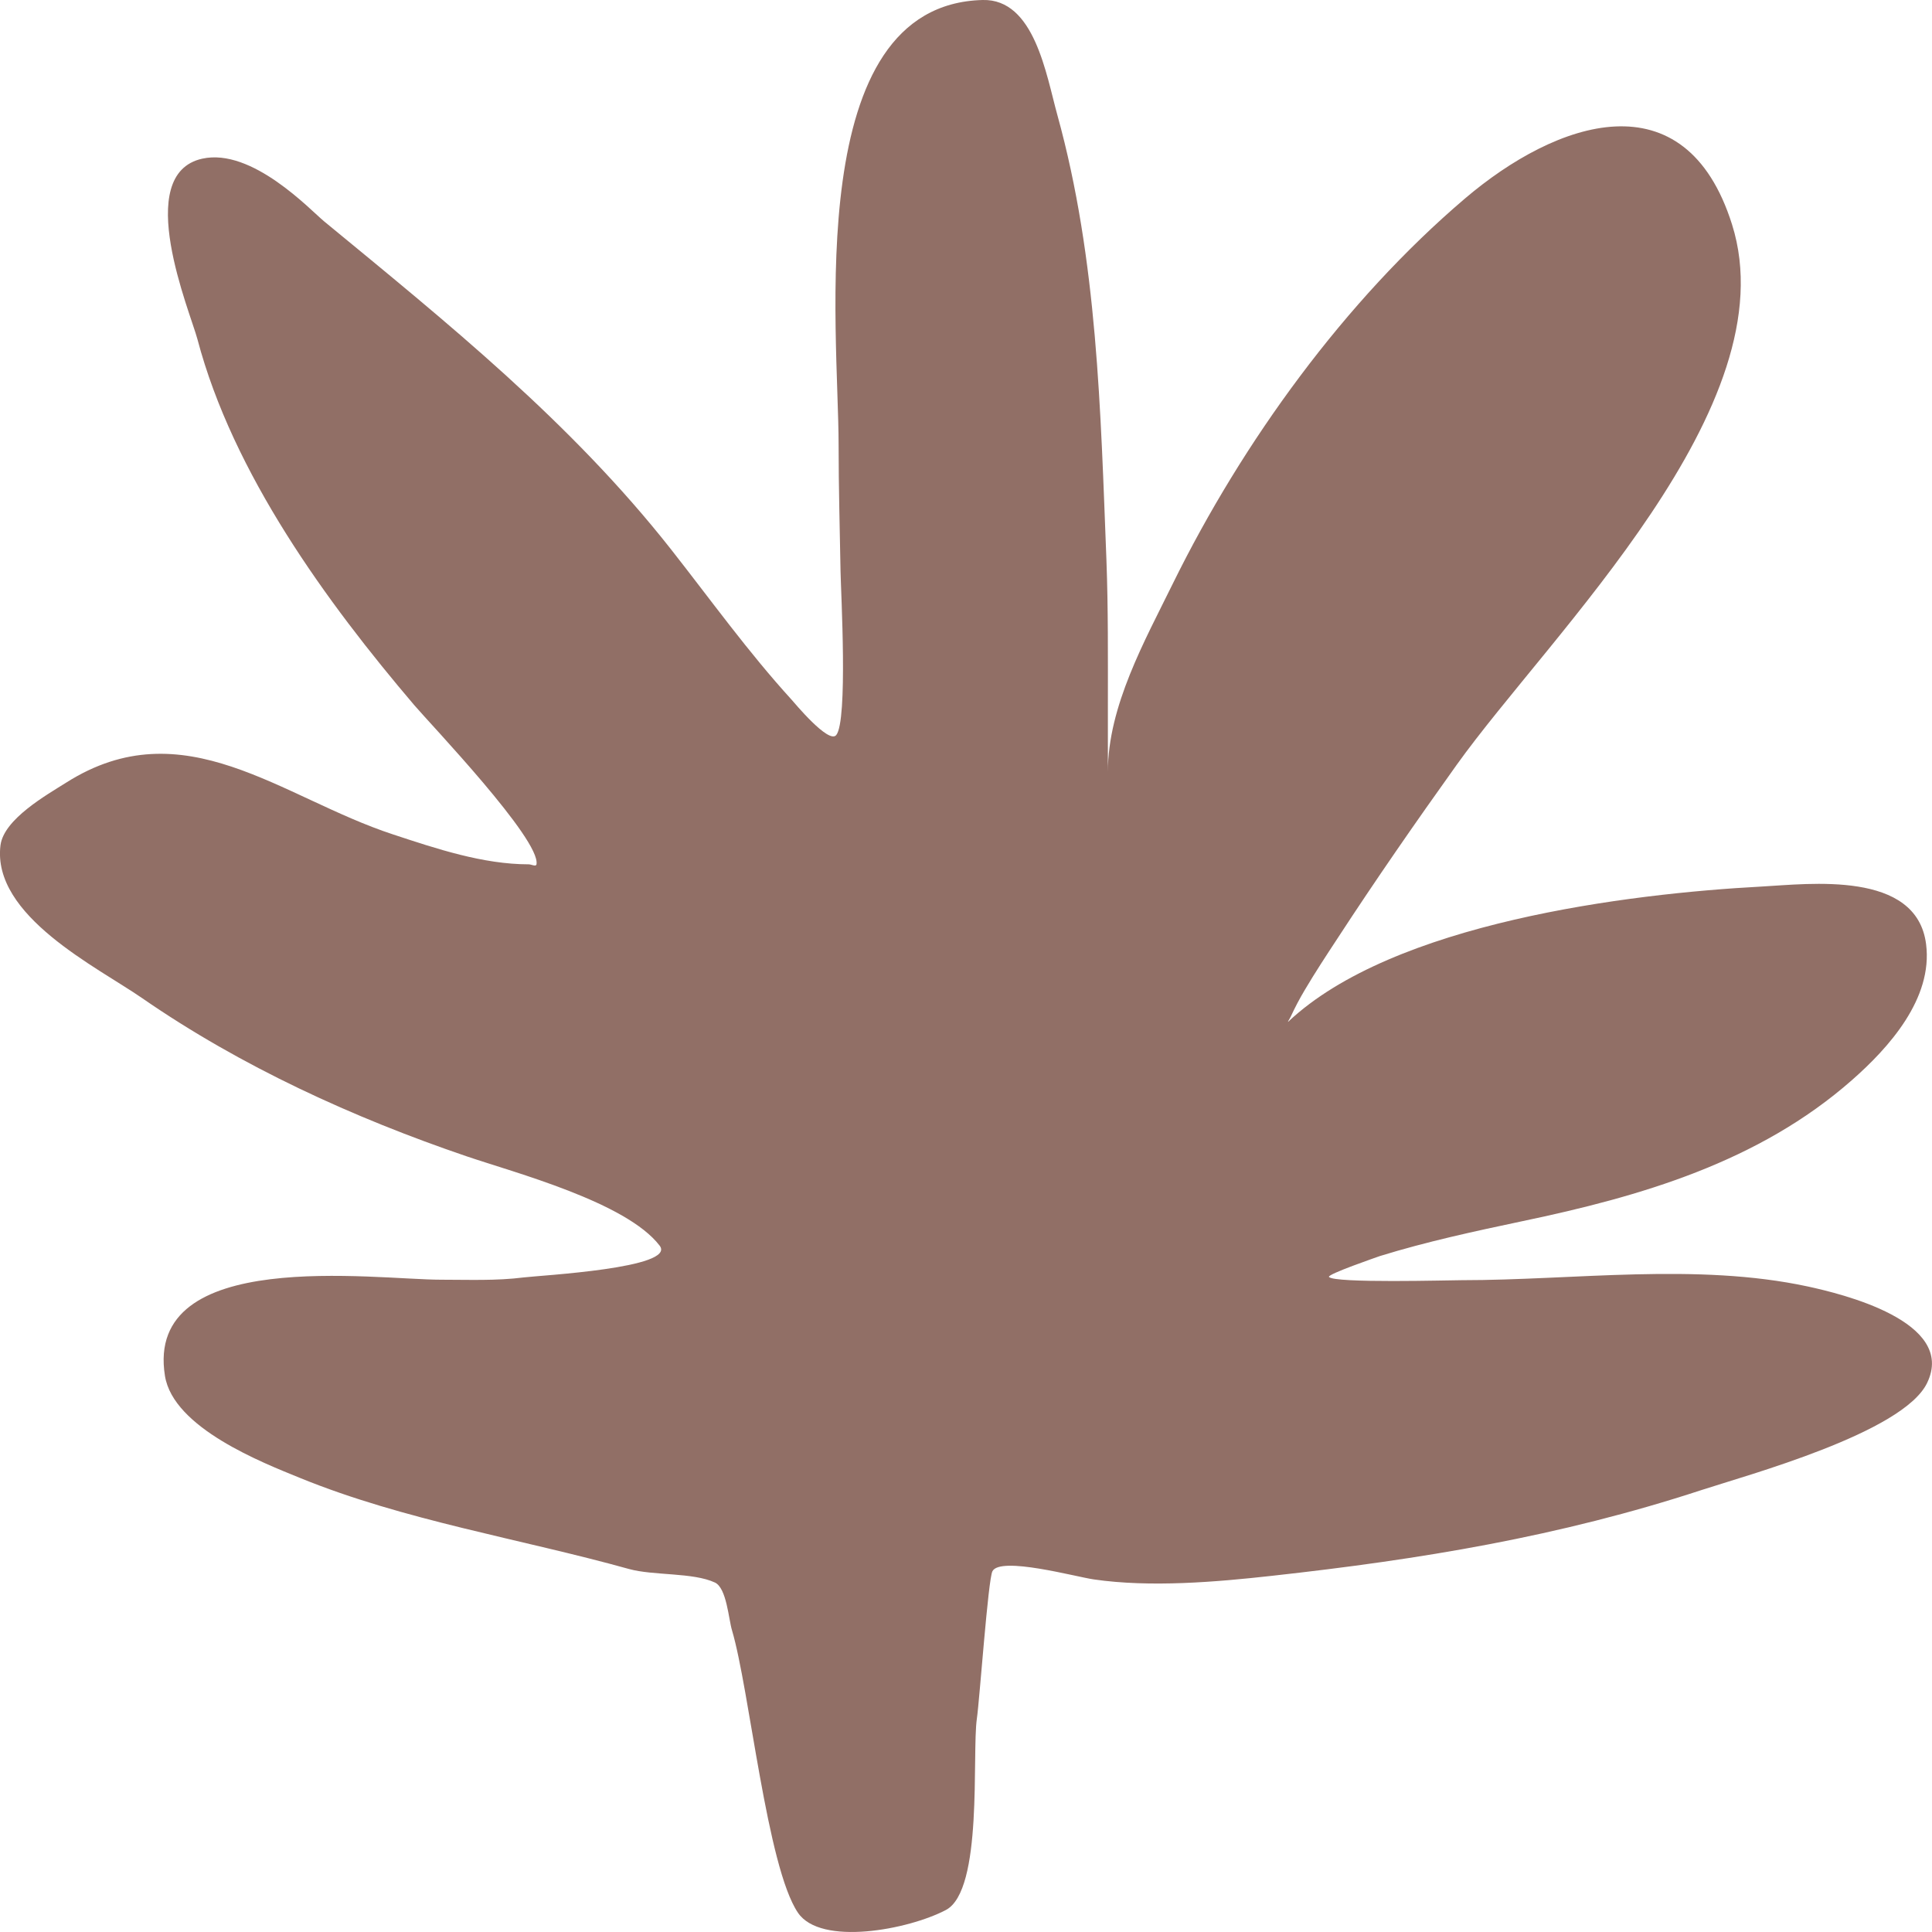
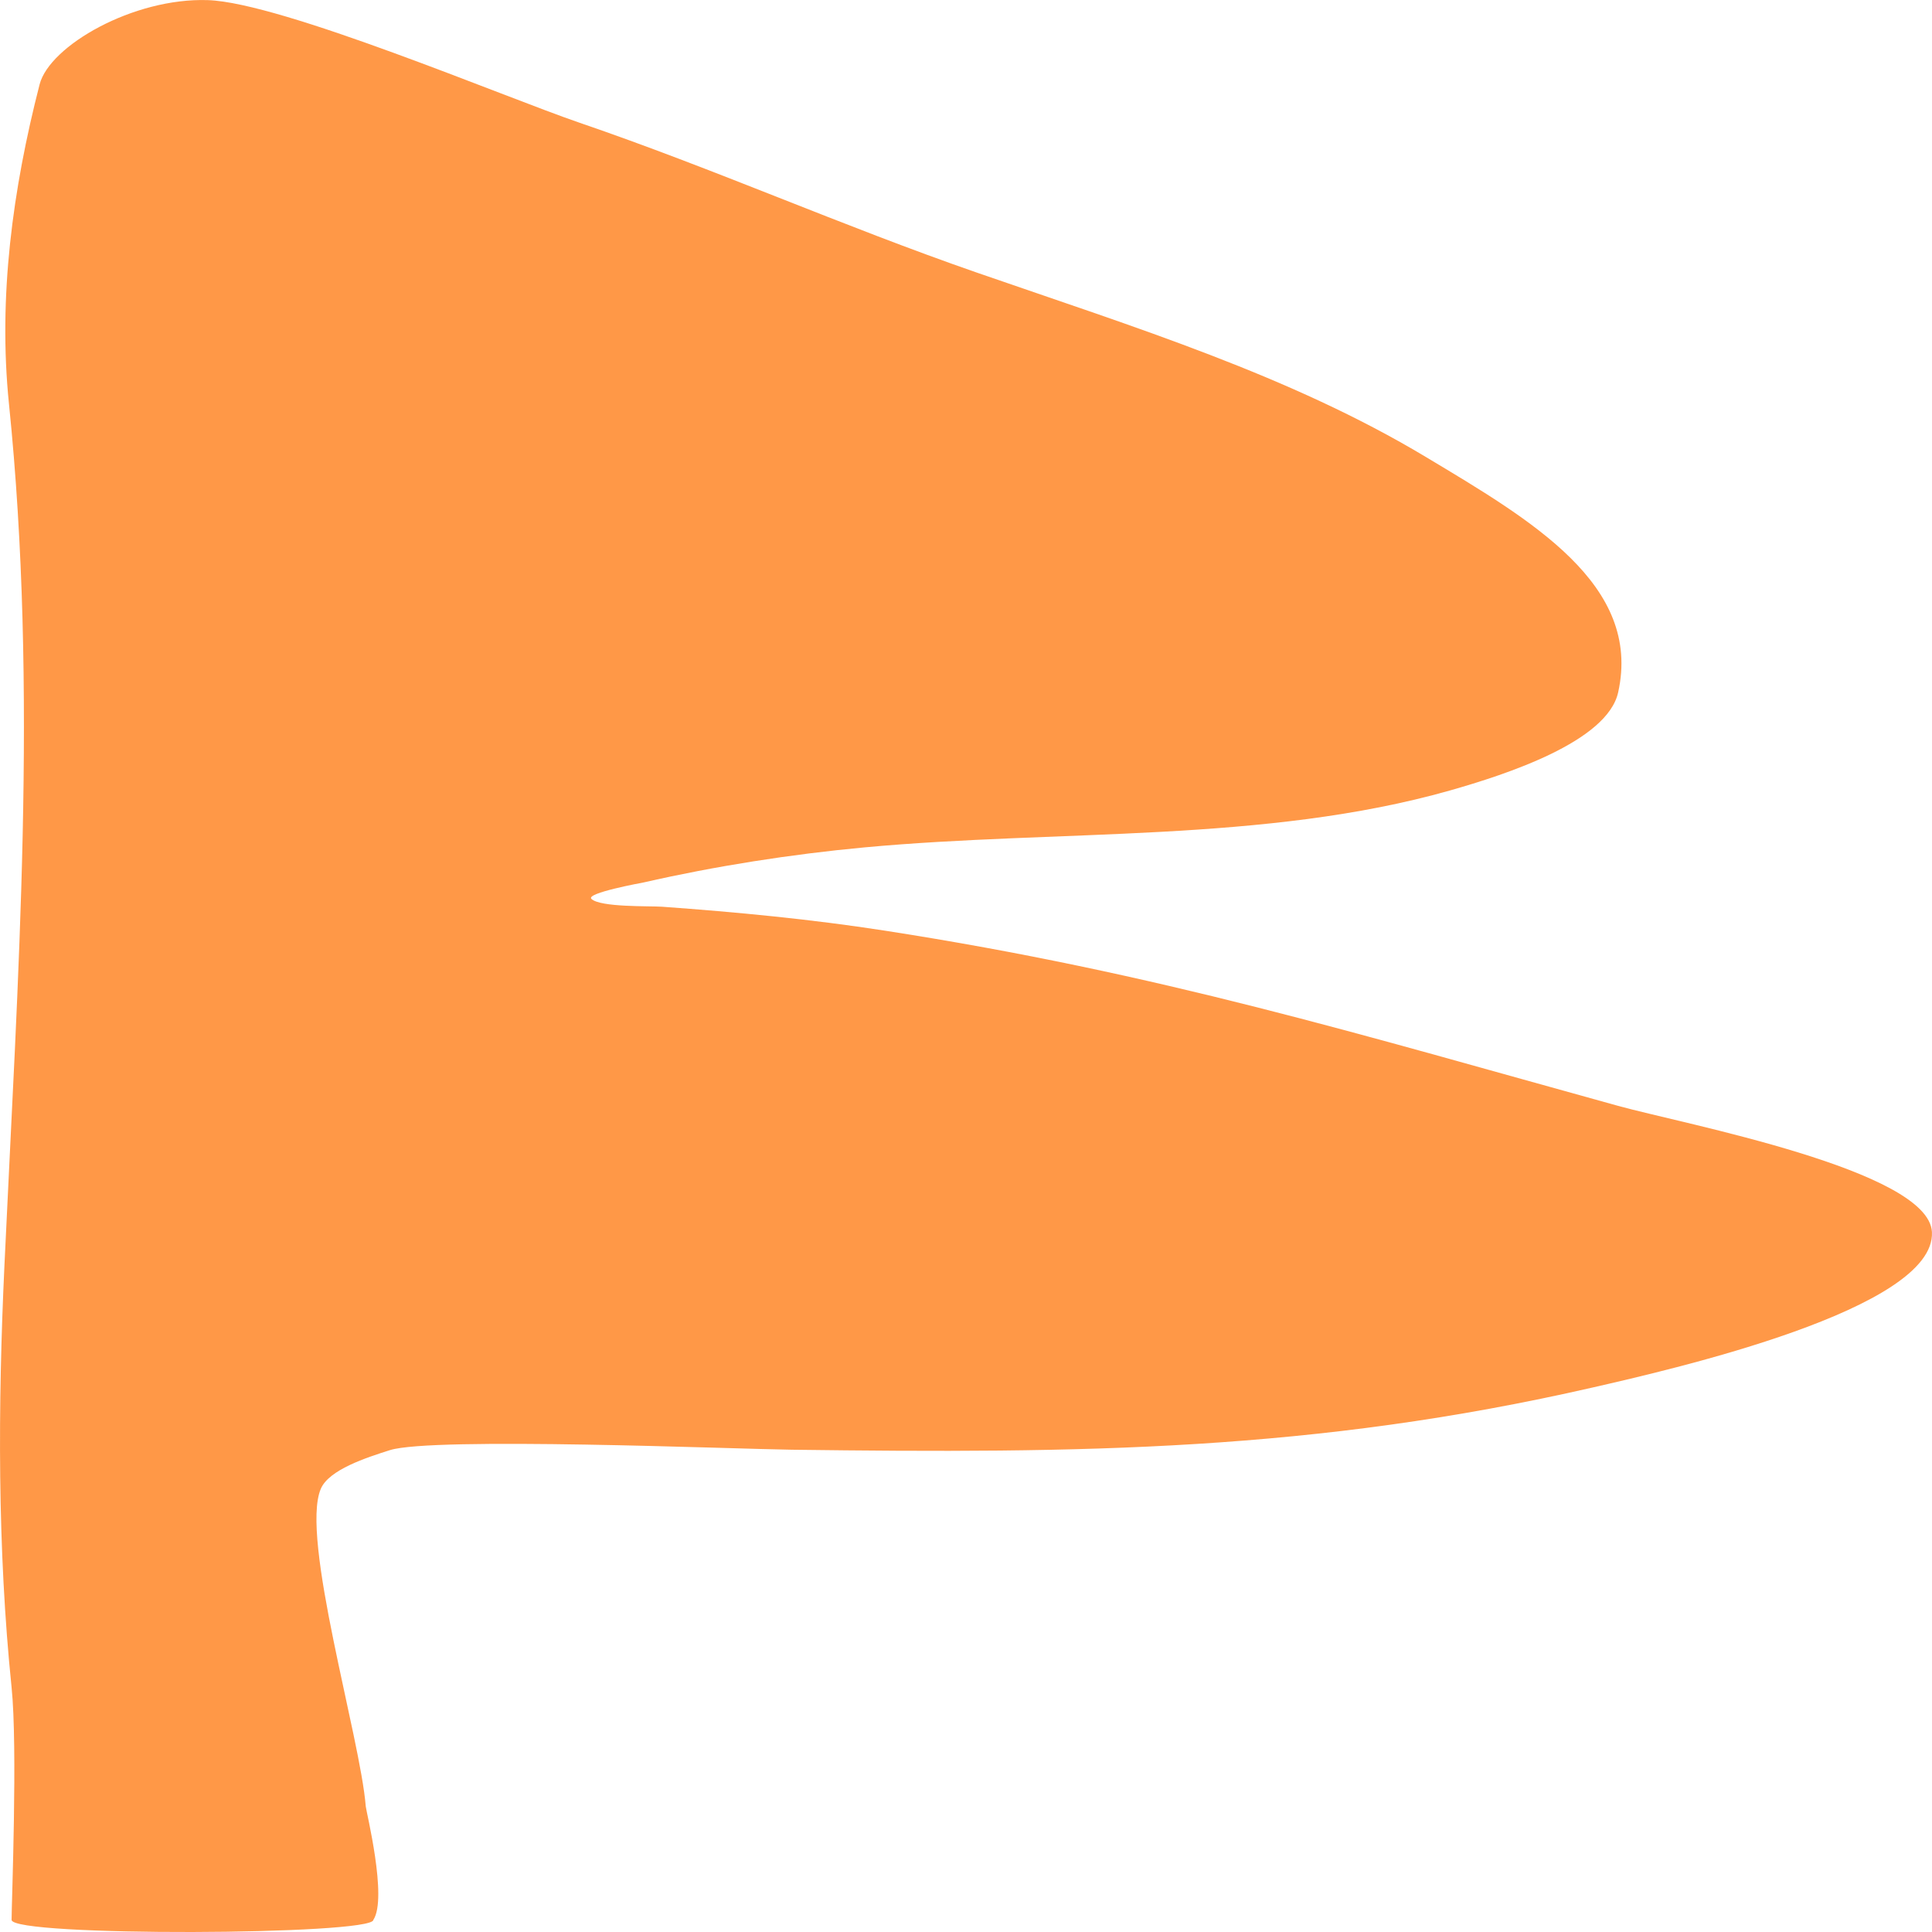
- <svg xmlns="http://www.w3.org/2000/svg" width="16" height="16" viewBox="0 0 16 16" fill="none">
-   <path fill-rule="evenodd" clip-rule="evenodd" d="M7.833 15.818C7.522 15.981 6.796 16.119 6.608 15.84C6.351 15.46 6.207 13.99 6.062 13.501C6.034 13.409 6.018 13.152 5.921 13.106C5.739 13.021 5.413 13.05 5.21 12.994C4.313 12.744 3.347 12.592 2.483 12.239C2.179 12.115 1.435 11.827 1.366 11.394C1.194 10.322 3.104 10.598 3.652 10.598C3.881 10.598 4.11 10.608 4.338 10.579C4.477 10.562 5.605 10.502 5.463 10.316C5.187 9.955 4.26 9.711 3.864 9.576C2.93 9.258 1.997 8.833 1.177 8.266C0.809 8.011 -0.069 7.585 0.004 7C0.032 6.783 0.387 6.583 0.547 6.482C1.523 5.862 2.33 6.607 3.254 6.91C3.612 7.028 3.999 7.158 4.379 7.158C4.4 7.158 4.439 7.18 4.443 7.158C4.479 6.954 3.564 5.996 3.431 5.84C2.705 4.987 1.93 3.925 1.635 2.809C1.575 2.583 1.093 1.443 1.675 1.314C2.088 1.223 2.569 1.738 2.684 1.833C3.703 2.672 4.727 3.495 5.556 4.548C5.887 4.969 6.195 5.399 6.556 5.795C6.577 5.818 6.862 6.163 6.925 6.088C7.023 5.97 6.964 4.904 6.961 4.732C6.955 4.384 6.945 4.036 6.945 3.688C6.945 2.732 6.636 0.038 8.138 0C8.567 -0.011 8.664 0.619 8.757 0.954C9.089 2.155 9.114 3.396 9.163 4.638C9.178 5.042 9.175 5.446 9.175 5.851V6.392C9.175 5.848 9.482 5.304 9.713 4.833C10.293 3.655 11.14 2.489 12.131 1.645C12.892 0.997 13.956 0.628 14.344 1.859C14.818 3.362 12.839 5.25 12.063 6.335C11.724 6.809 11.393 7.286 11.075 7.774C10.983 7.914 10.891 8.054 10.806 8.198C10.763 8.27 10.724 8.344 10.689 8.42C10.683 8.434 10.658 8.471 10.669 8.461C11.539 7.642 13.483 7.401 14.589 7.342C14.98 7.321 15.873 7.205 15.951 7.819C16.009 8.27 15.642 8.677 15.337 8.945C14.563 9.626 13.583 9.909 12.609 10.113C12.212 10.197 11.816 10.282 11.428 10.402C11.409 10.409 10.989 10.553 11.006 10.575C11.049 10.629 12.008 10.602 12.103 10.602C13.039 10.602 14.05 10.456 14.971 10.654C15.243 10.713 16.208 10.942 15.959 11.454C15.759 11.866 14.473 12.215 14.091 12.34C12.913 12.726 11.766 12.914 10.536 13.05C10.069 13.102 9.527 13.148 9.058 13.08C8.907 13.058 8.285 12.887 8.219 13.012C8.183 13.079 8.113 14.073 8.09 14.233C8.048 14.526 8.144 15.655 7.833 15.818Z" fill="#916F66" />
+ <svg xmlns="http://www.w3.org/2000/svg" width="32" height="32" viewBox="0 0 32 32" fill="none">
+   <path fill-rule="evenodd" clip-rule="evenodd" d="M0.192 31.799C0.192 31.518 0.294 28.942 0.192 27.949C-0.045 25.649 -0.034 23.274 0.073 20.97C0.293 16.209 0.635 11.441 0.148 6.684C-0.032 4.919 0.209 3.136 0.656 1.398C0.821 0.758 2.208 -0.04 3.443 0.002C4.663 0.042 8.366 1.611 9.591 2.03C11.85 2.803 13.95 3.742 16.182 4.516C18.806 5.425 21.367 6.219 23.615 7.568C25.368 8.619 27.197 9.683 26.802 11.467C26.622 12.284 24.947 12.828 24.015 13.093C20.949 13.962 17.538 13.737 14.323 14.035C13.095 14.149 11.84 14.347 10.661 14.616C10.627 14.623 9.694 14.792 9.796 14.889C9.945 15.03 10.759 15.004 10.963 15.018C12.208 15.108 13.435 15.225 14.659 15.415C19.206 16.121 22.485 17.124 26.802 18.317C27.891 18.618 31.949 19.38 31.999 20.407C32.062 21.683 27.718 22.675 26.381 22.981C21.76 24.039 17.91 24.074 13.113 24.012C12.169 24 7.163 23.795 6.458 24.019C6.071 24.142 5.447 24.342 5.313 24.661C4.969 25.472 5.969 28.782 6.058 29.919C6.064 30 6.422 31.437 6.184 31.799C6.184 32.053 0.192 32.081 0.192 31.799Z" fill="#FF9847" />
</svg>
